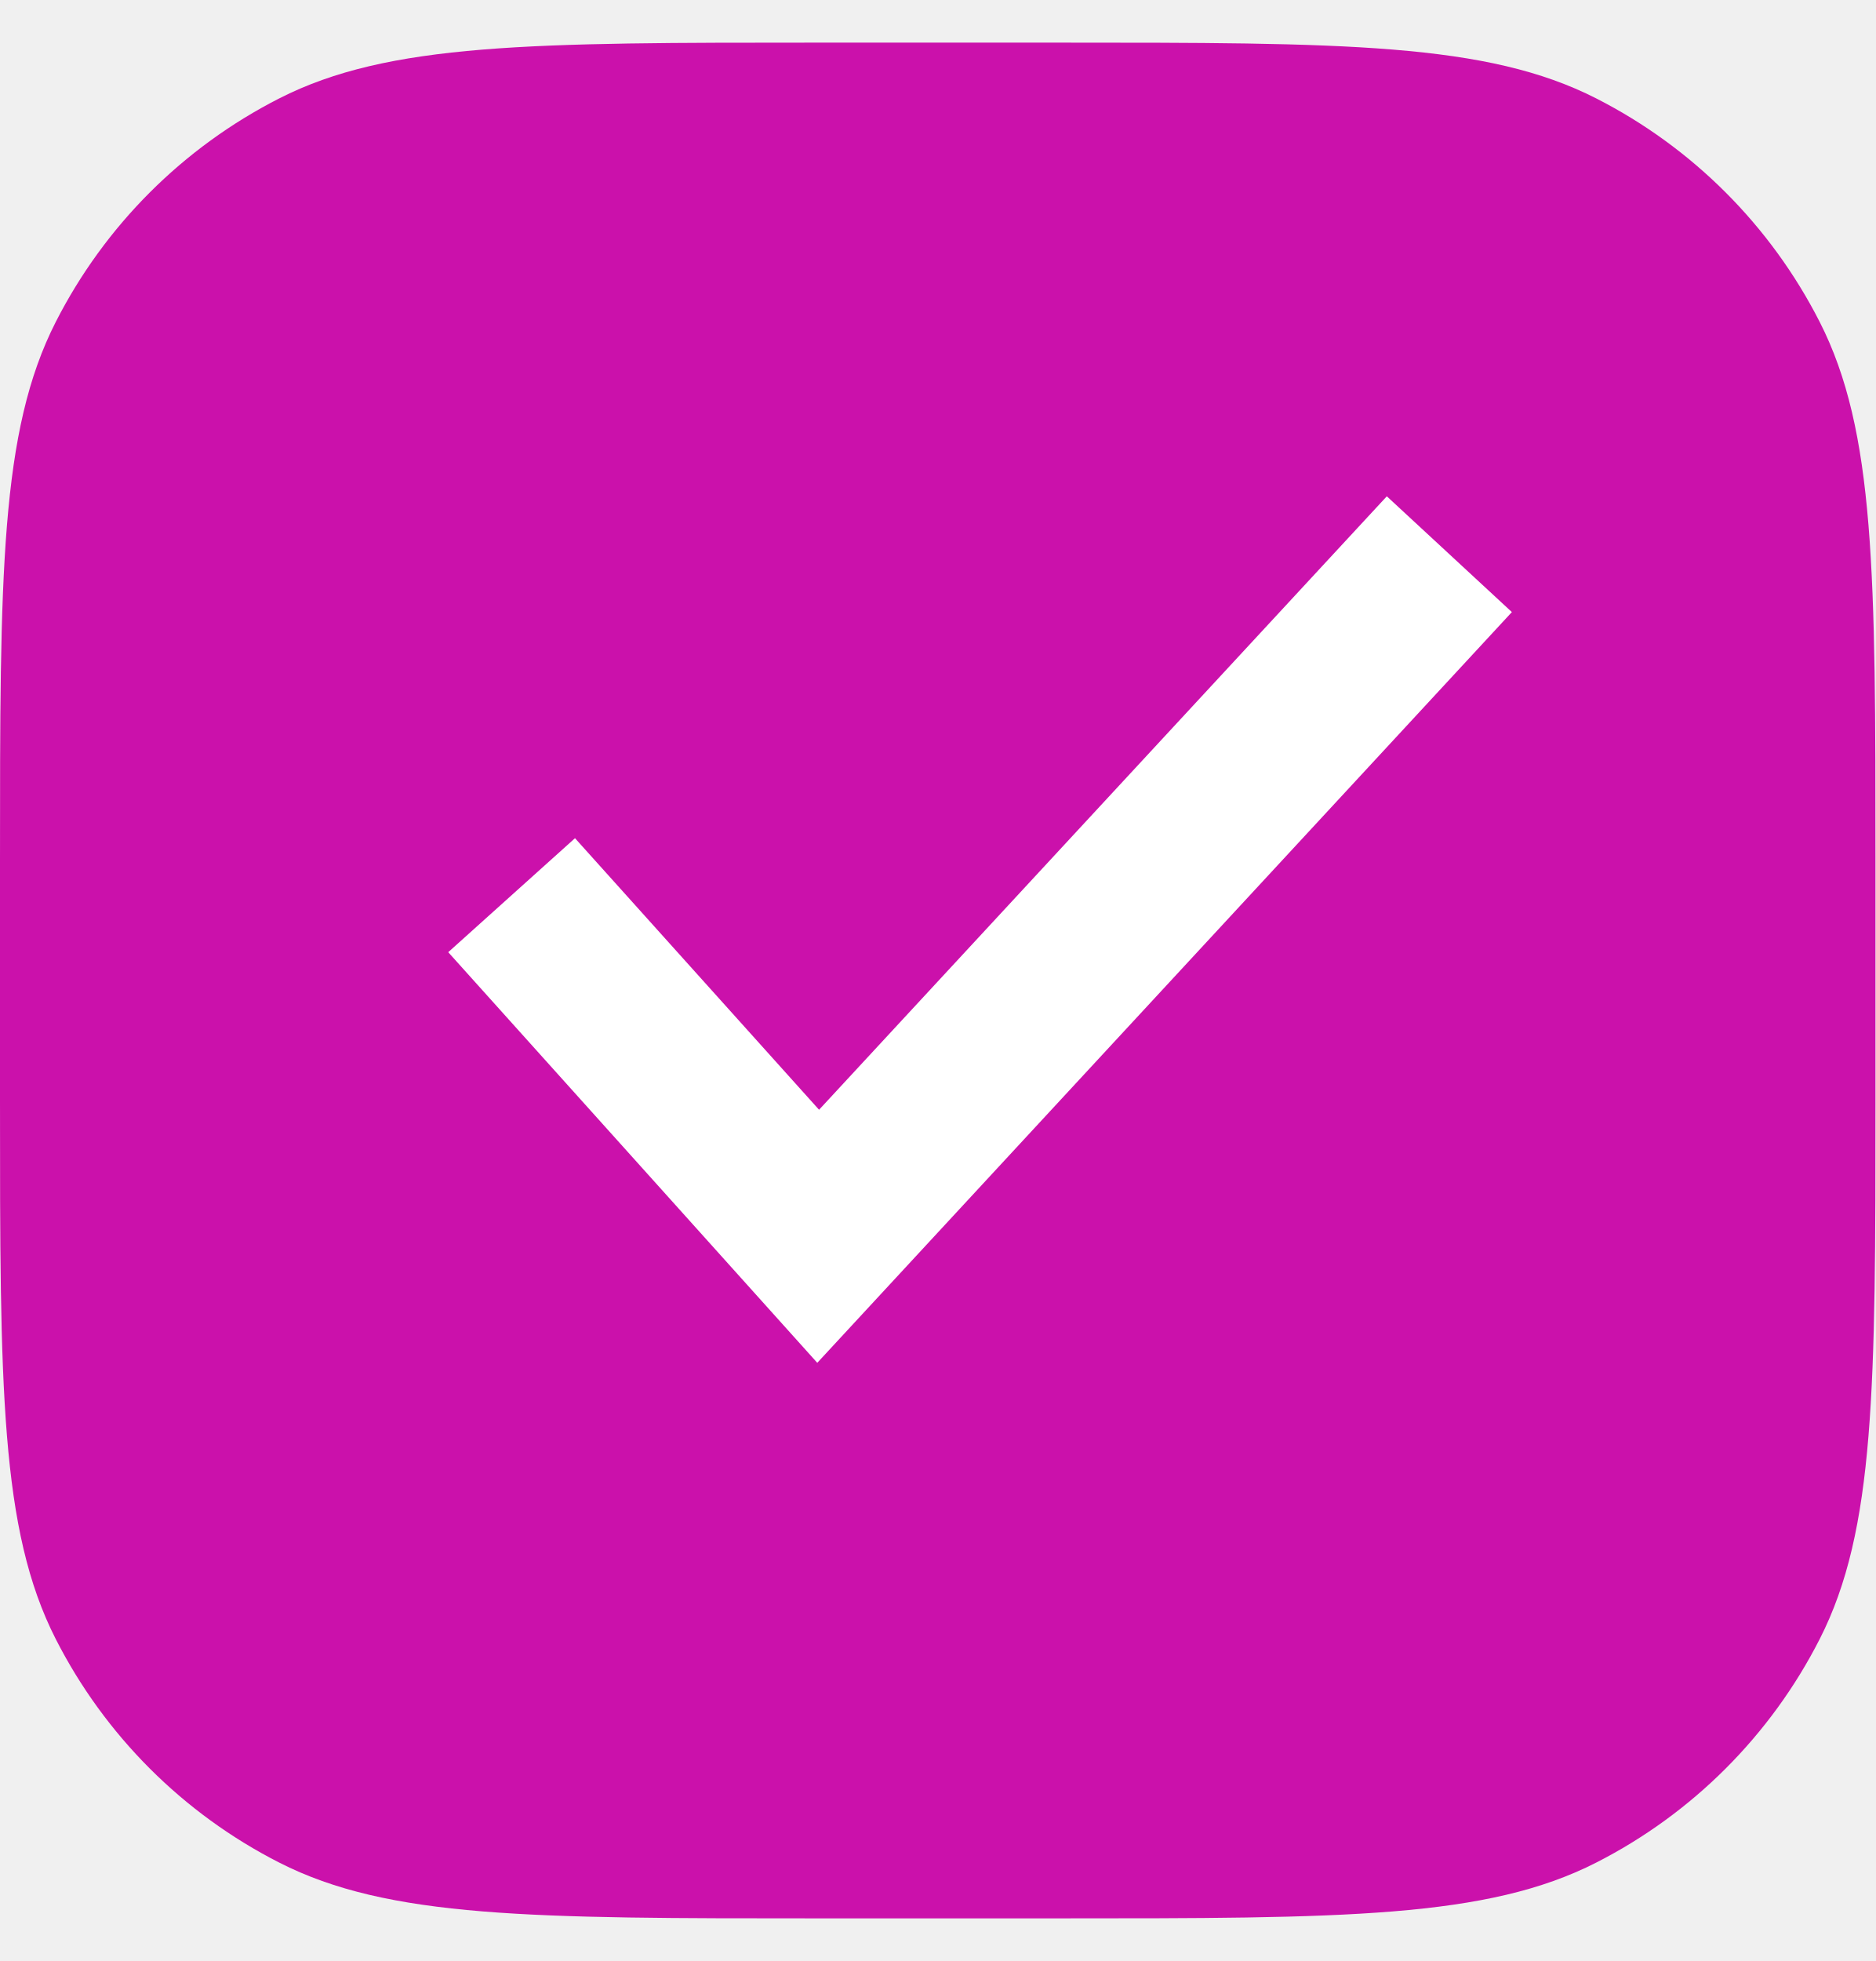
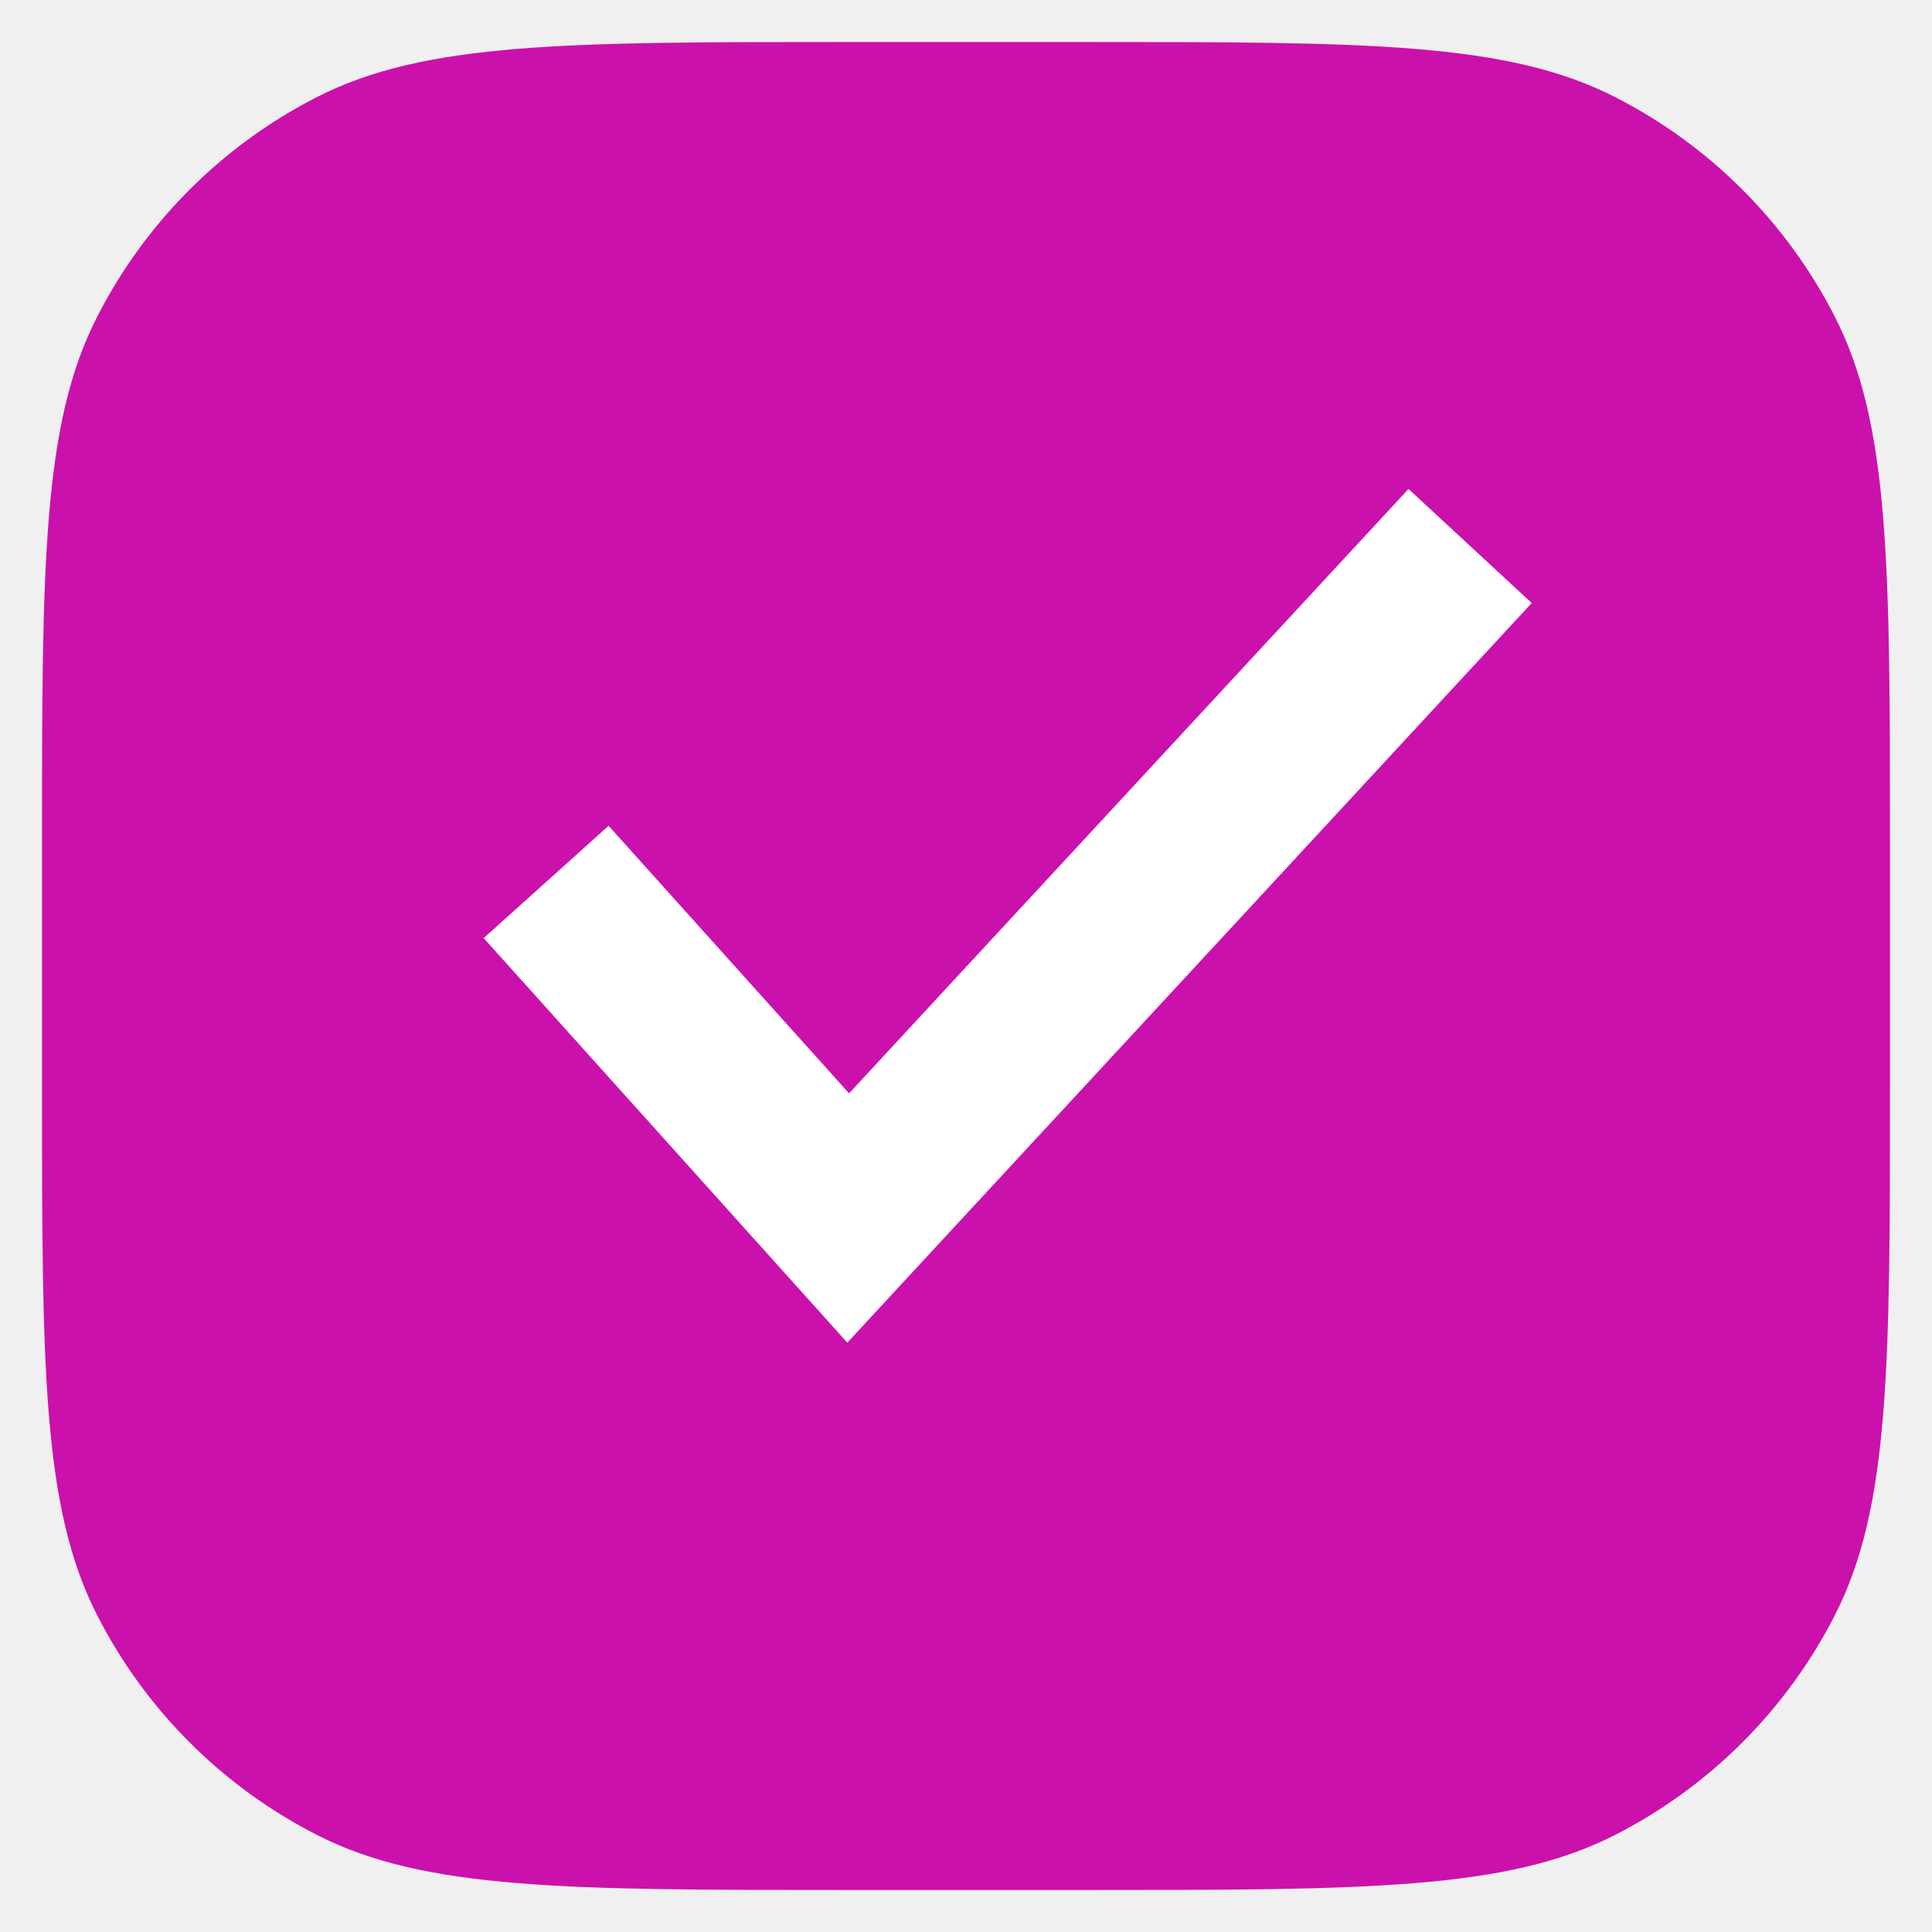
- <svg xmlns="http://www.w3.org/2000/svg" width="22" height="23" viewBox="0 0 22 23" fill="none">
+ <svg xmlns="http://www.w3.org/2000/svg" width="30" height="30" viewBox="0 0 22 23" fill="none">
  <g clip-path="url(#clip0_2_3405)">
    <path fill-rule="evenodd" clip-rule="evenodd" d="M0.654 3.776C0 5.06 0 6.74 0 10.1V12.9C0 16.26 0 17.941 0.654 19.224C1.229 20.353 2.147 21.271 3.276 21.846C4.56 22.5 6.24 22.5 9.6 22.5H12.4C15.76 22.5 17.441 22.5 18.724 21.846C19.853 21.271 20.771 20.353 21.346 19.224C22 17.941 22 16.26 22 12.9V10.1C22 6.74 22 5.06 21.346 3.776C20.771 2.647 19.853 1.729 18.724 1.154C17.441 0.5 15.76 0.5 12.4 0.5H9.6C6.24 0.5 4.56 0.5 3.276 1.154C2.147 1.729 1.229 2.647 0.654 3.776Z" fill="#CB11AB" />
    <path fill-rule="evenodd" clip-rule="evenodd" d="M17.735 7.179L9.587 15.984L5.258 11.168L6.745 9.831L9.608 13.016L16.268 5.821L17.735 7.179Z" fill="white" />
  </g>
  <defs>
    <clipPath id="clip0_2_3405">
-       <rect width="22" height="22" fill="white" transform="translate(0 0.5)" />
+       <rect width="22" height="23" fill="white" transform="translate(0 0.5)" />
    </clipPath>
  </defs>
</svg>
